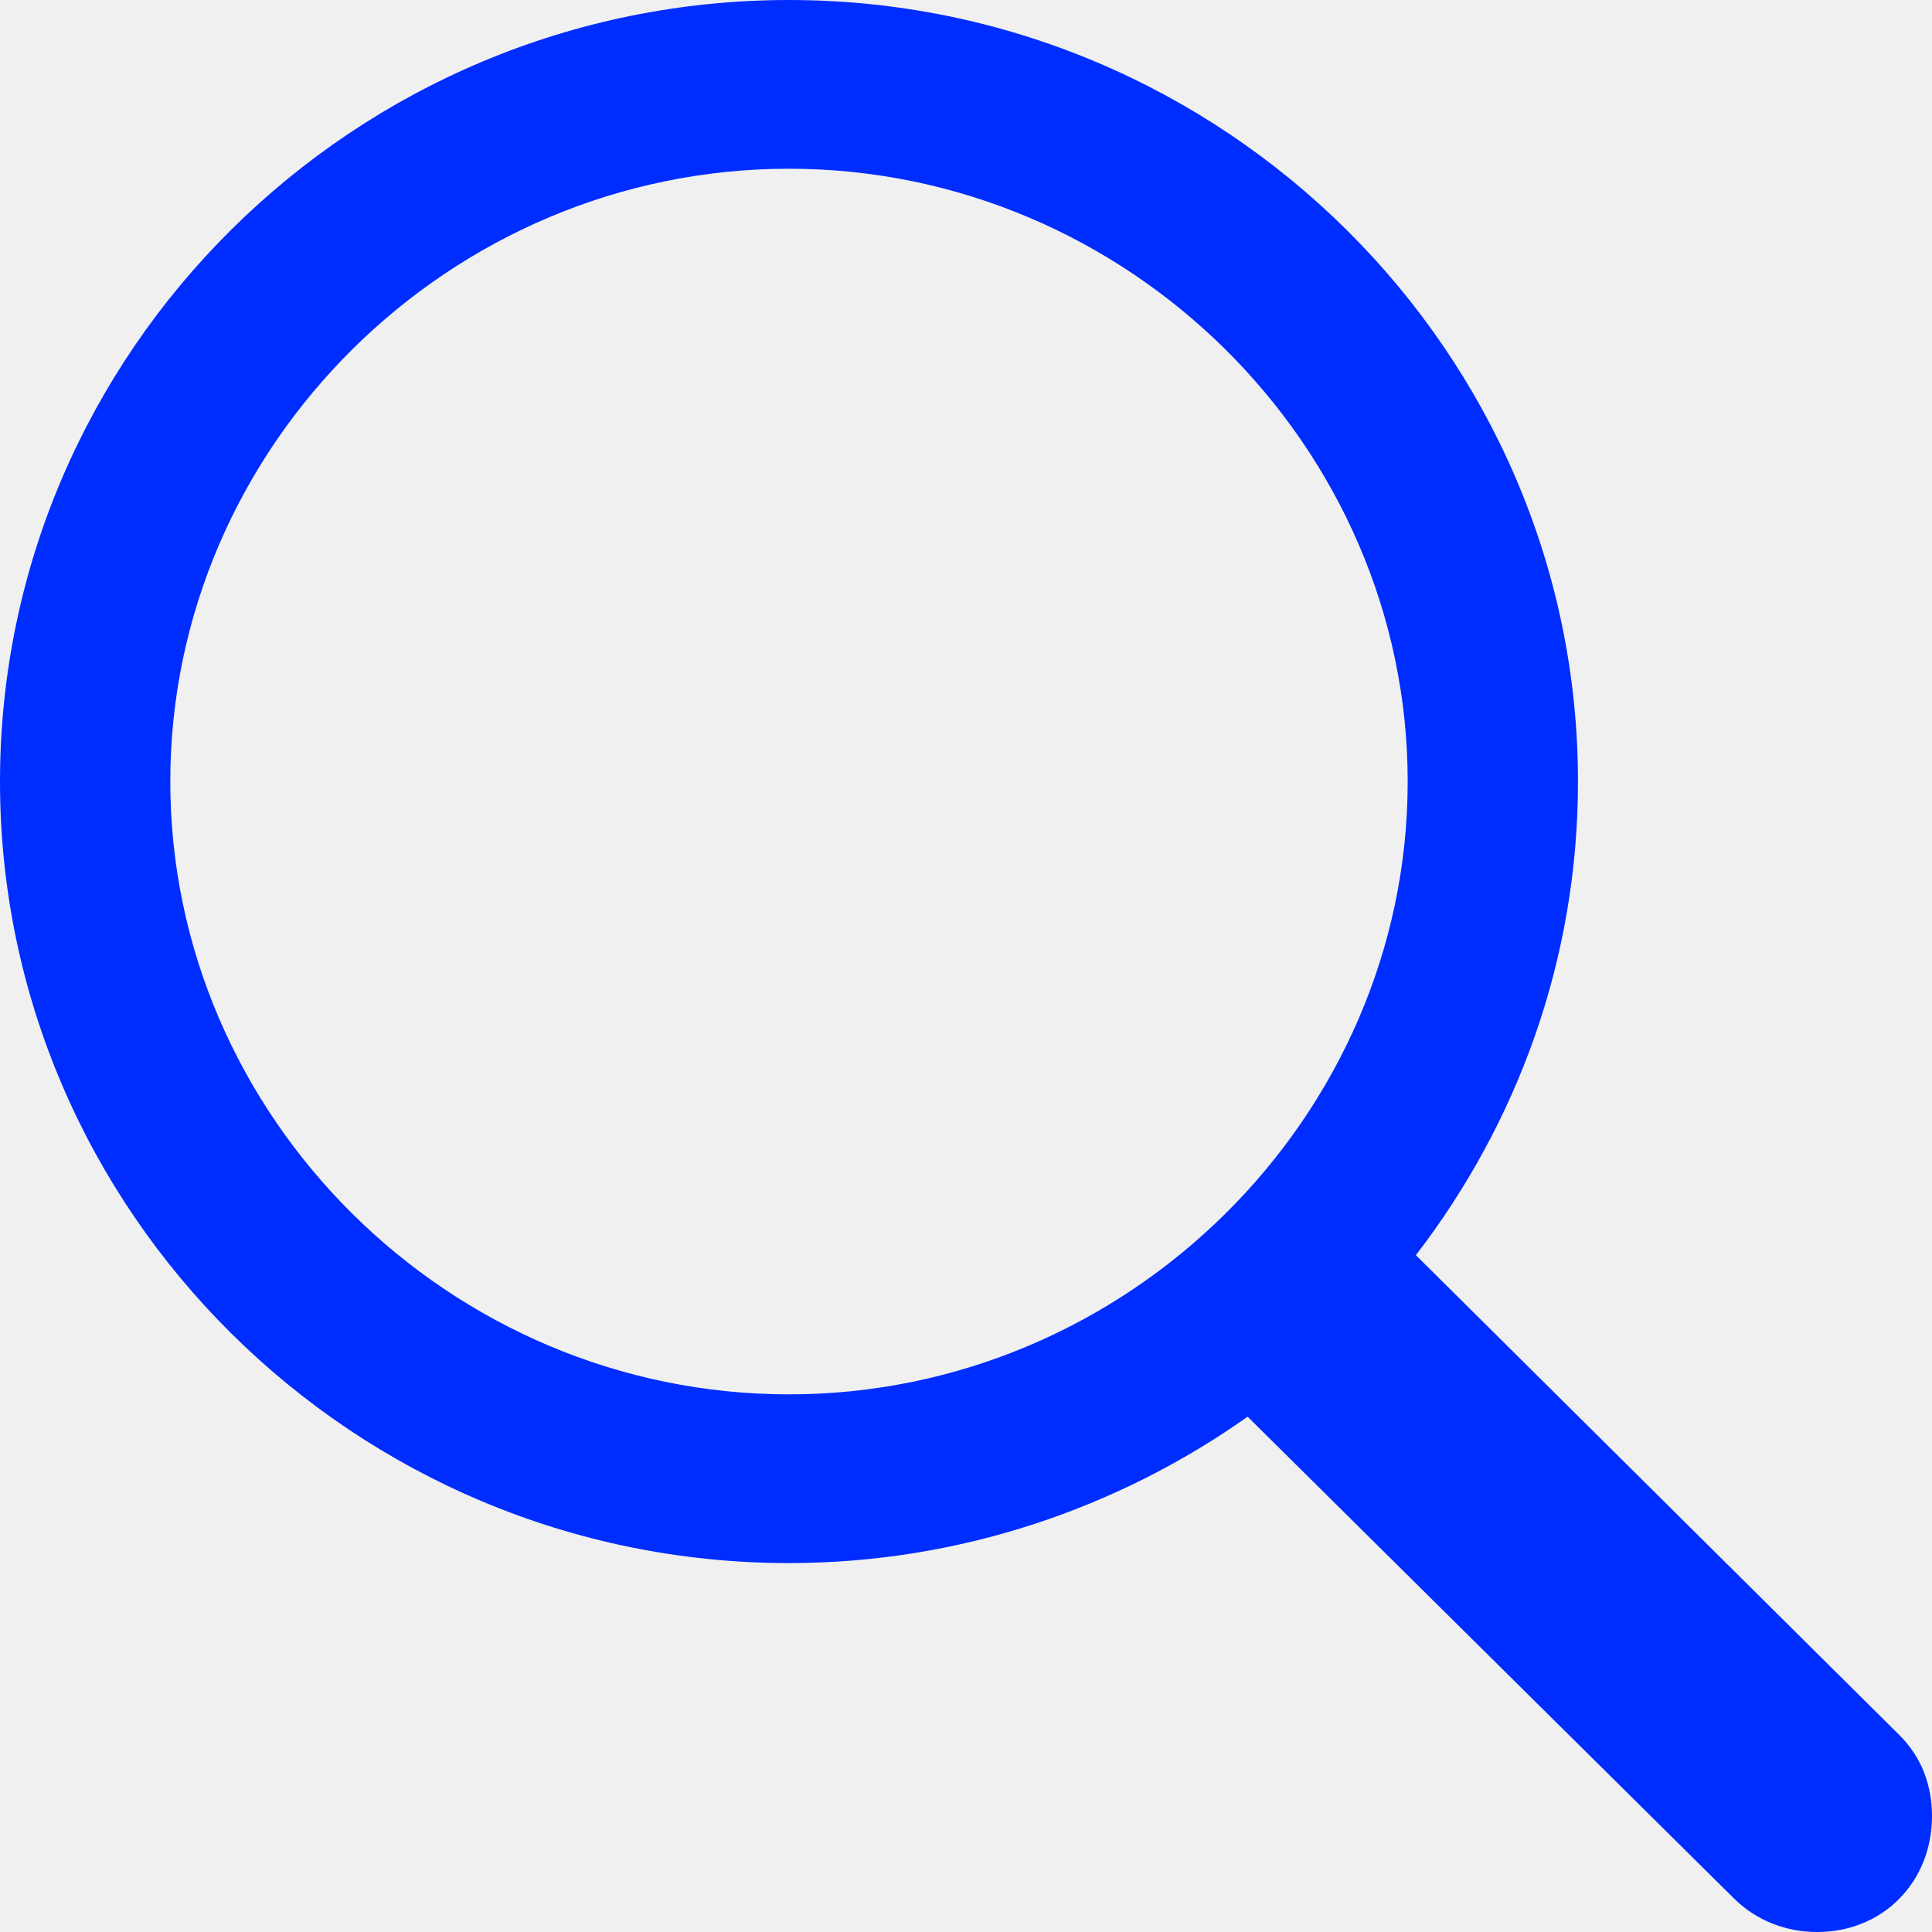
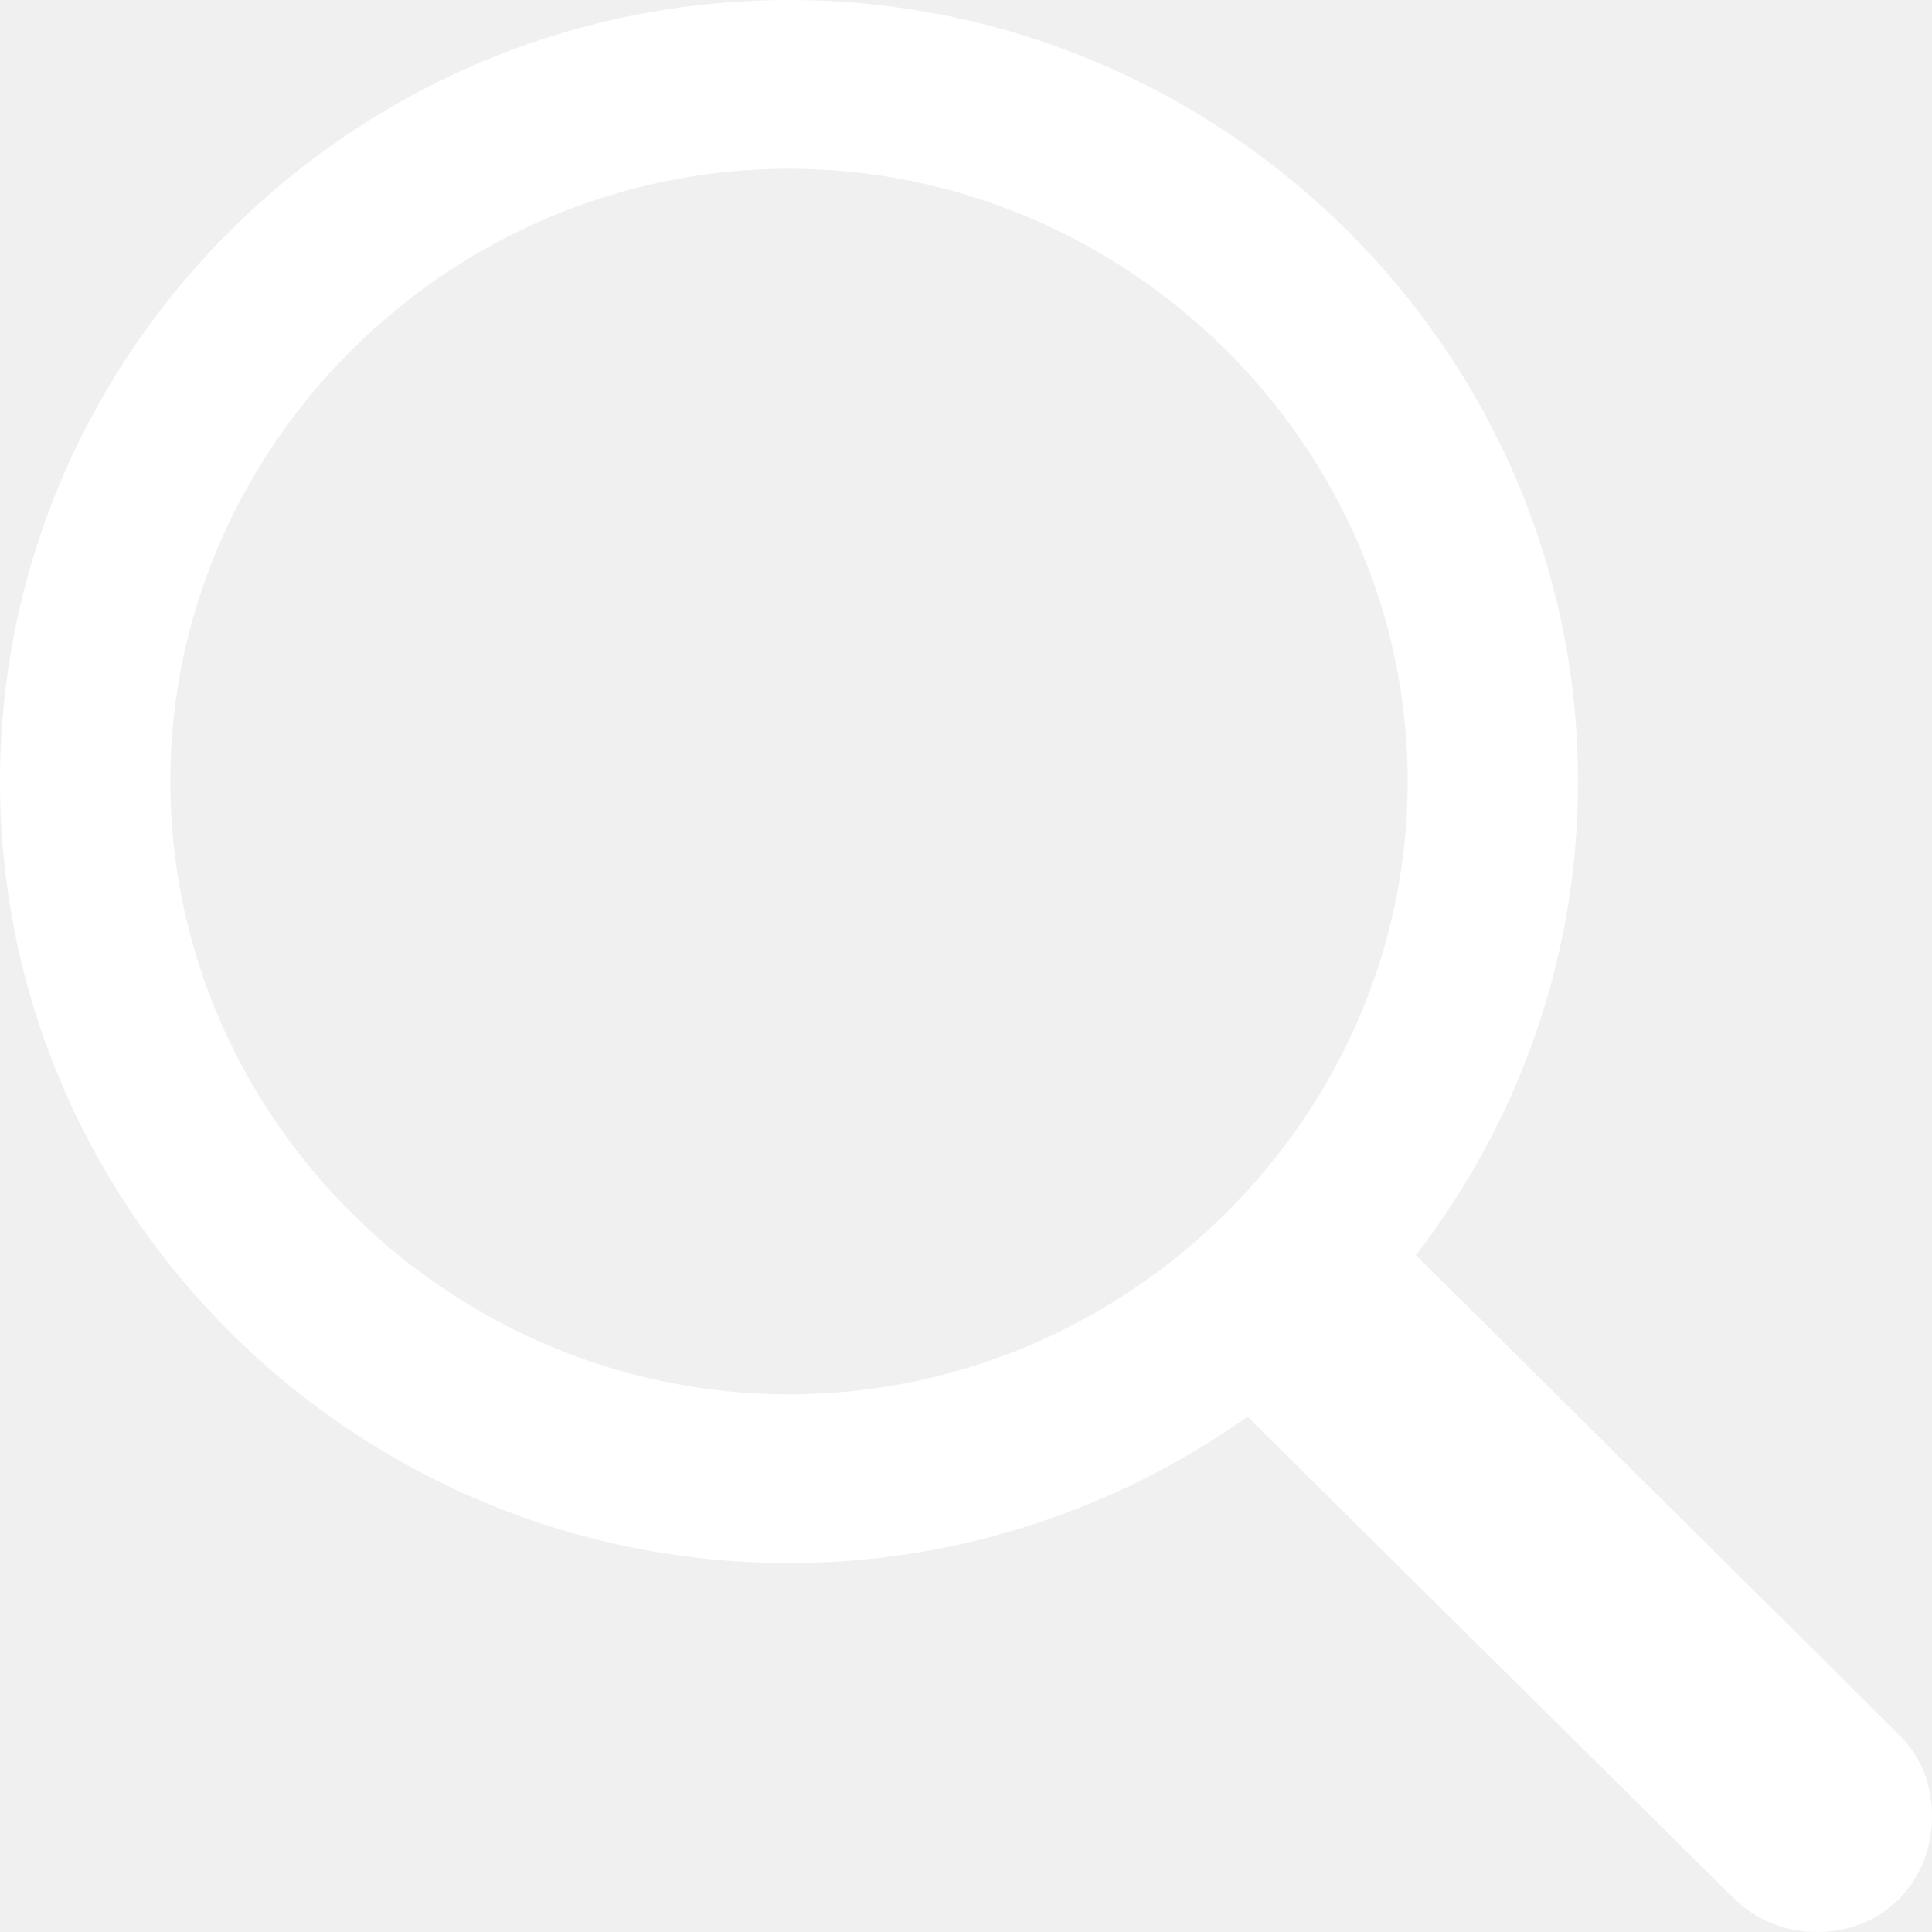
<svg xmlns="http://www.w3.org/2000/svg" width="21" height="21" viewBox="0 0 21 21" fill="none">
-   <path d="M8.576 16.99C10.428 16.99 12.156 16.393 13.561 15.399L18.848 20.636C19.093 20.878 19.416 21 19.751 21C20.476 21 21 20.448 21 19.741C21 19.409 20.889 19.1 20.643 18.857L15.39 13.643C16.494 12.207 17.152 10.428 17.152 8.495C17.152 3.822 13.294 0 8.576 0C3.848 0 0 3.822 0 8.495C0 13.168 3.848 16.99 8.576 16.99ZM8.576 15.156C4.885 15.156 1.851 12.14 1.851 8.495C1.851 4.85 4.885 1.834 8.576 1.834C12.257 1.834 15.301 4.85 15.301 8.495C15.301 12.14 12.257 15.156 8.576 15.156Z" fill="#002DFF" />
+   <path d="M8.576 16.99C10.428 16.99 12.156 16.393 13.561 15.399L18.848 20.636C19.093 20.878 19.416 21 19.751 21C20.476 21 21 20.448 21 19.741C21 19.409 20.889 19.1 20.643 18.857L15.39 13.643C16.494 12.207 17.152 10.428 17.152 8.495C17.152 3.822 13.294 0 8.576 0C3.848 0 0 3.822 0 8.495C0 13.168 3.848 16.99 8.576 16.99ZM8.576 15.156C4.885 15.156 1.851 12.14 1.851 8.495C1.851 4.85 4.885 1.834 8.576 1.834C12.257 1.834 15.301 4.85 15.301 8.495C15.301 12.14 12.257 15.156 8.576 15.156Z" fill="white" />
</svg>
